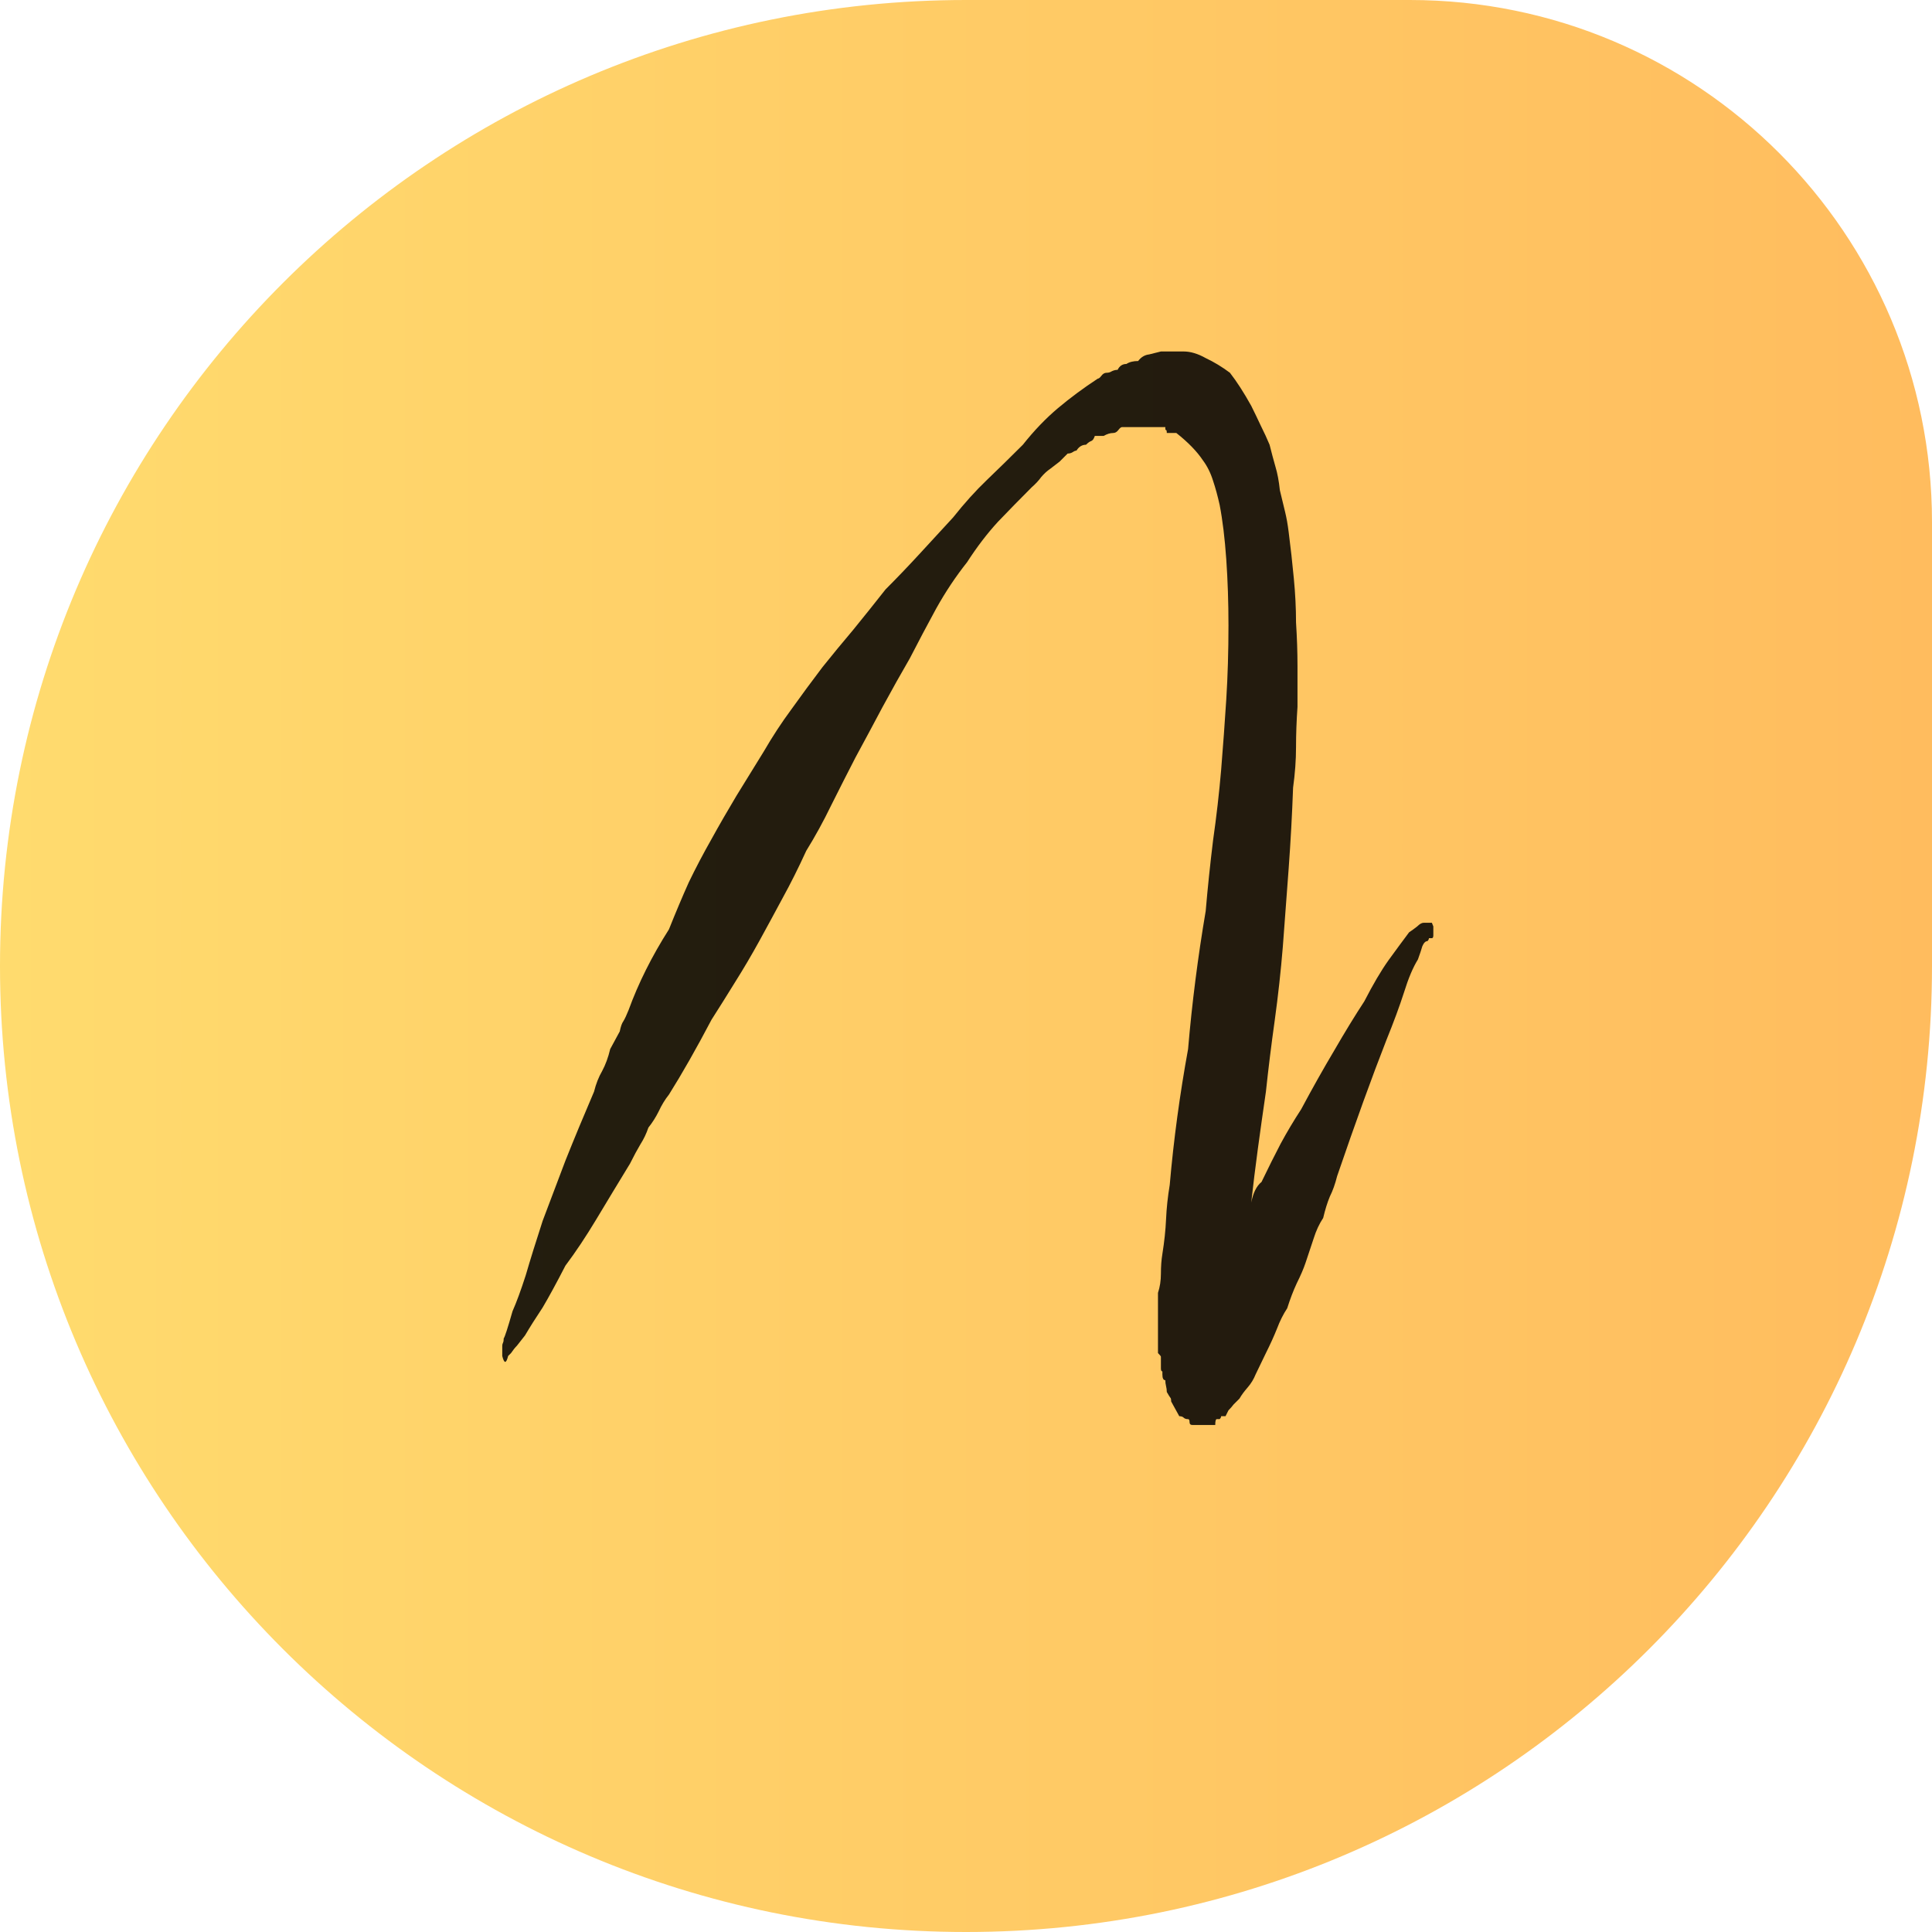
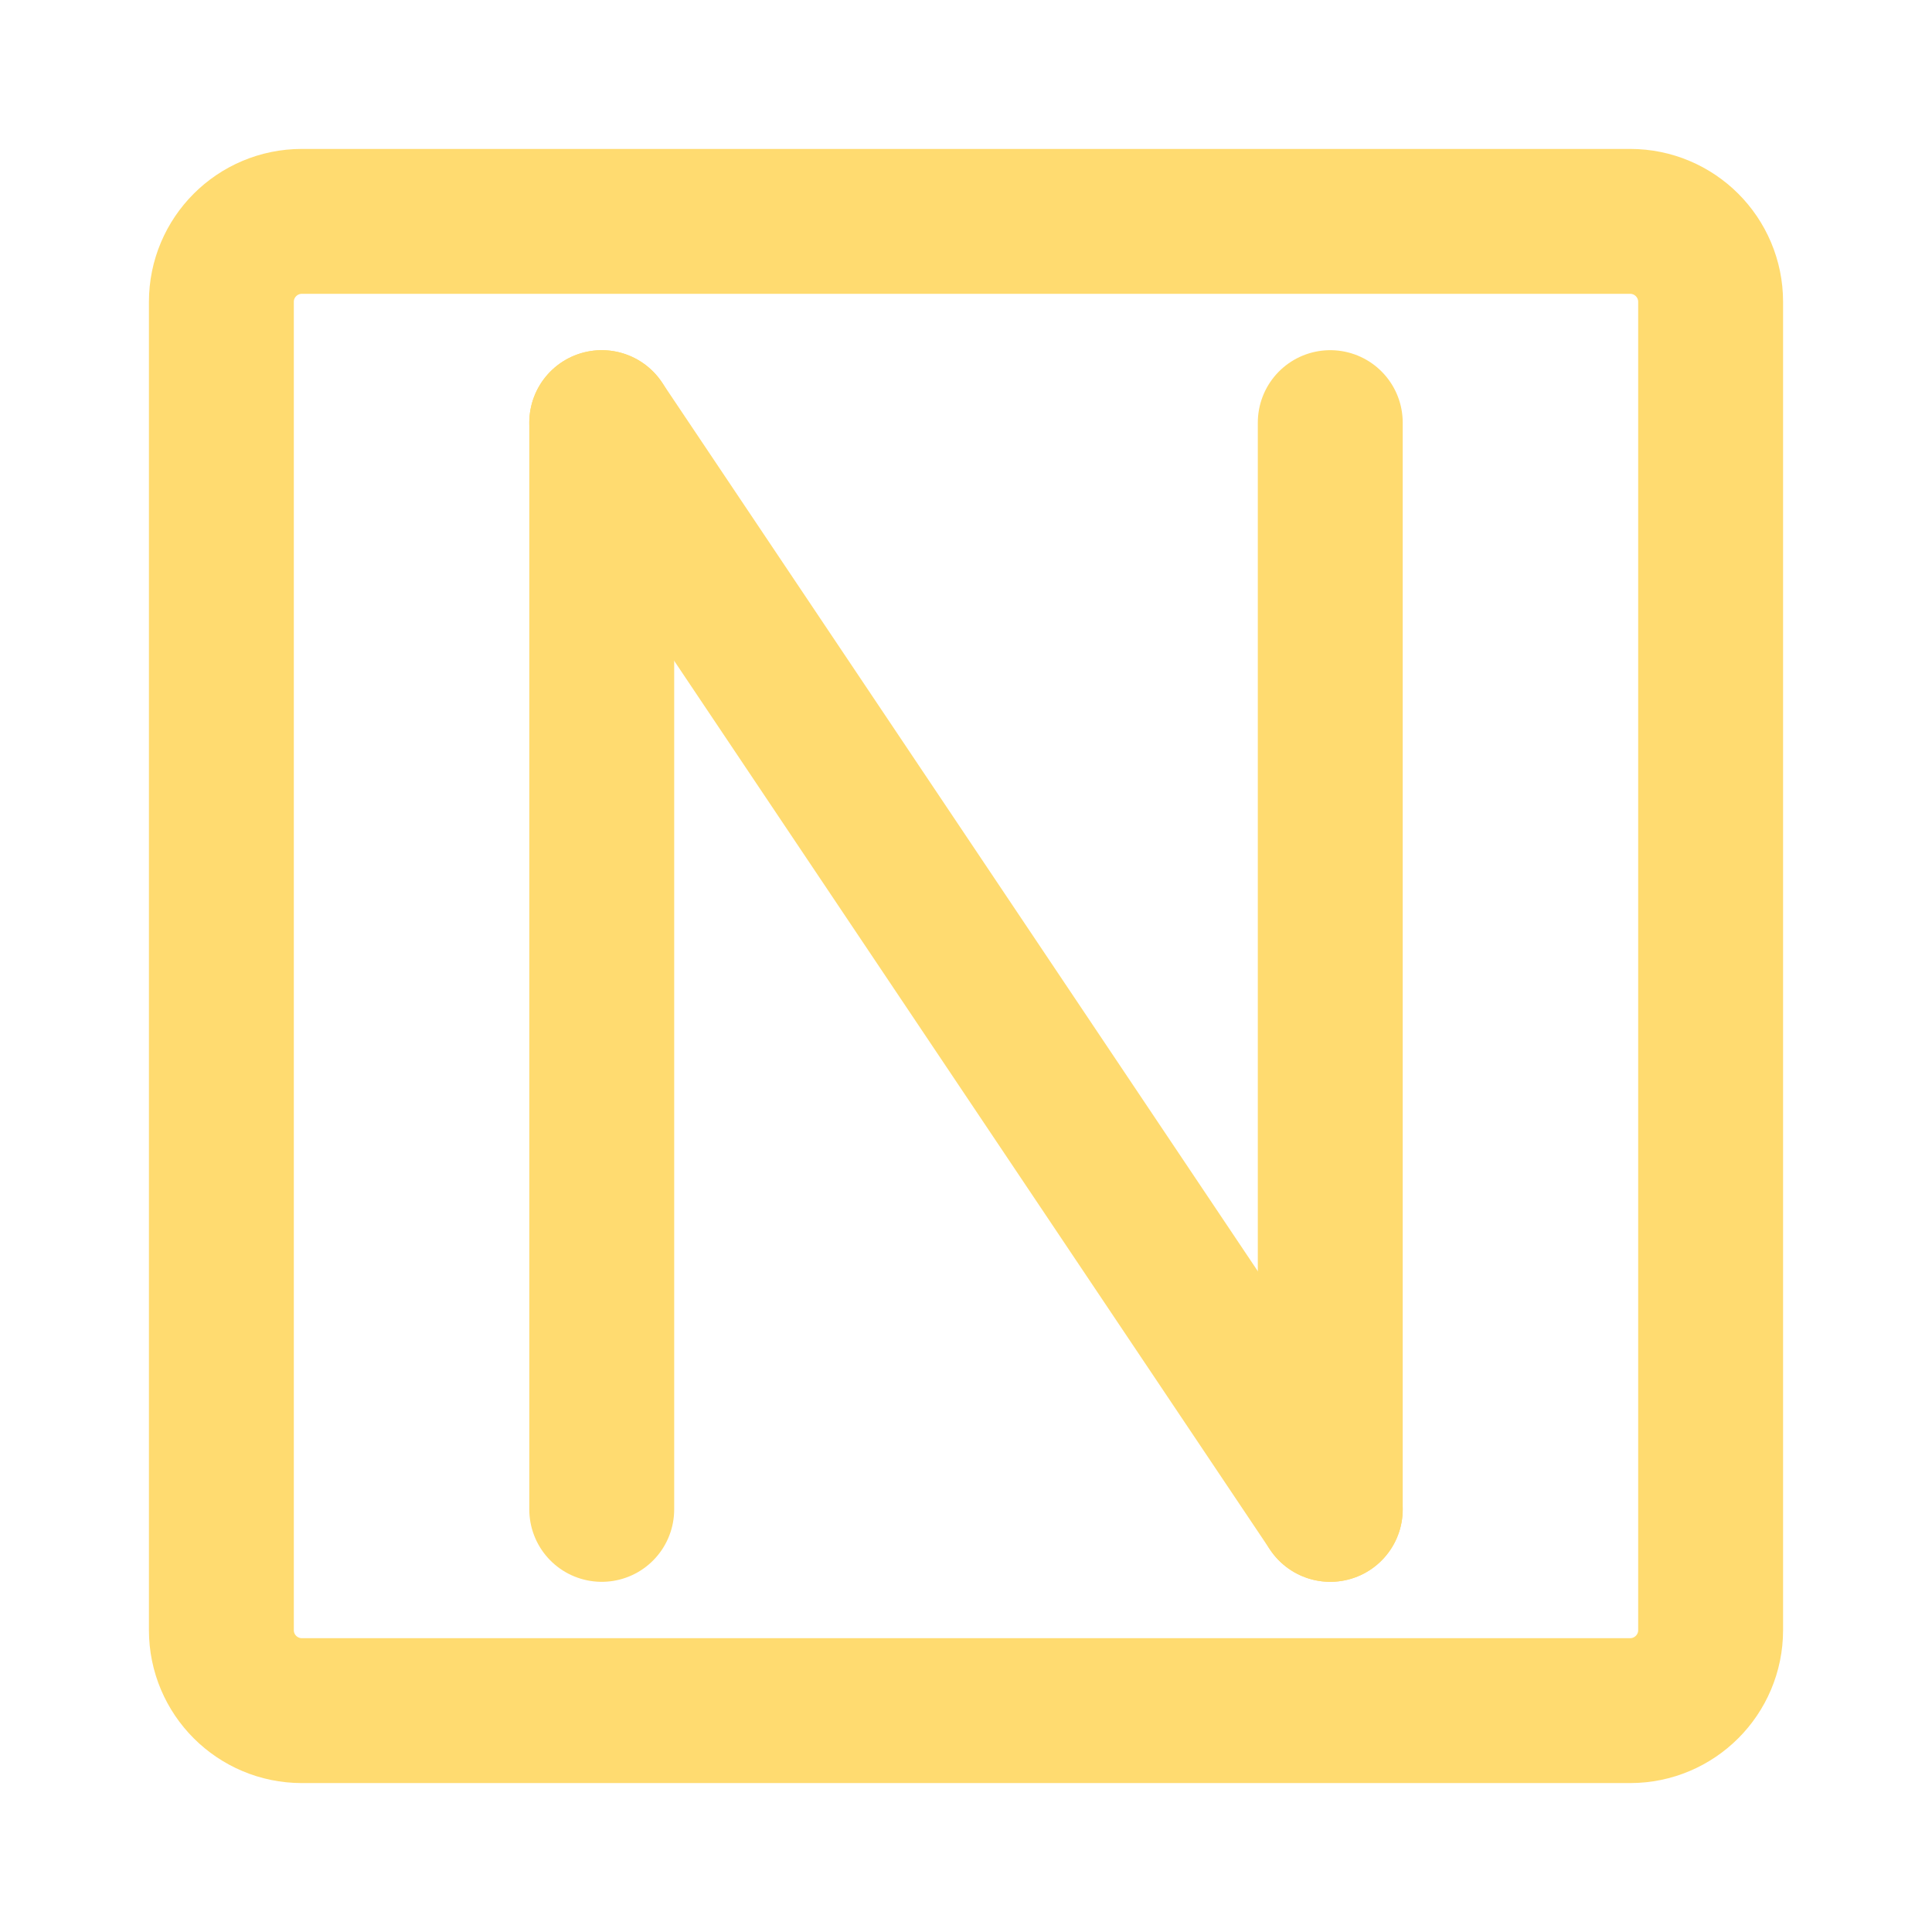
- <svg xmlns="http://www.w3.org/2000/svg" width="185" height="185" viewBox="0 0 185 185" fill="none">
-   <path d="M0 92.5C0 41.414 41.414 0 92.5 0H135C162.614 0 185 22.386 185 50V92.5C185 143.586 143.586 185 92.5 185V185C41.414 185 0 143.586 0 92.5V92.5Z" fill="url(#paint0_linear_13_13)" />
-   <path d="M137.109 88.359C137.109 88.359 137.156 88.477 137.25 88.711V88.992C137.25 89.18 137.25 89.367 137.25 89.555C137.25 89.742 137.203 89.836 137.109 89.836H136.828C136.828 89.93 136.781 90.023 136.688 90.117C136.5 90.117 136.336 90.281 136.195 90.609C136.102 90.938 135.961 91.359 135.773 91.875C135.305 92.625 134.859 93.68 134.438 95.039C134.016 96.352 133.453 97.875 132.75 99.609C131.391 103.078 129.82 107.414 128.039 112.617C127.852 113.367 127.617 114.023 127.336 114.586C127.102 115.148 126.891 115.828 126.703 116.625C126.328 117.188 126.023 117.844 125.789 118.594C125.555 119.297 125.297 120.07 125.016 120.914C124.828 121.477 124.547 122.133 124.172 122.883C123.844 123.586 123.539 124.383 123.258 125.273C122.883 125.836 122.555 126.492 122.273 127.242C121.992 127.945 121.641 128.719 121.219 129.562L120.234 131.602C120.047 132.07 119.789 132.492 119.461 132.867C119.133 133.242 118.875 133.594 118.688 133.922C118.5 134.109 118.312 134.297 118.125 134.484C117.984 134.672 117.82 134.859 117.633 135.047L117.352 135.609H116.93C116.93 135.703 116.883 135.797 116.789 135.891H116.508C116.414 135.891 116.367 136.078 116.367 136.453H116.086H115.945H115.664H115.453H115.172H114.75H114.609H114.188C114 136.453 113.906 136.359 113.906 136.172C113.906 135.984 113.859 135.891 113.766 135.891C113.578 135.891 113.438 135.844 113.344 135.75C113.25 135.656 113.109 135.609 112.922 135.609L112.148 134.203C112.148 134.016 112.125 133.898 112.078 133.852C112.031 133.805 111.914 133.617 111.727 133.289C111.727 133.102 111.703 132.914 111.656 132.727C111.609 132.539 111.586 132.352 111.586 132.164C111.398 132.164 111.305 131.977 111.305 131.602V131.32C111.211 131.32 111.164 131.227 111.164 131.039V130.758C111.164 130.289 111.164 130.008 111.164 129.914C111.164 129.867 111.07 129.75 110.883 129.562V129V128.719V125.555V123.797C111.07 123.234 111.164 122.625 111.164 121.969C111.164 121.266 111.211 120.633 111.305 120.07C111.492 118.898 111.609 117.797 111.656 116.766C111.703 115.688 111.82 114.586 112.008 113.461C112.383 109.148 112.969 104.812 113.766 100.453C113.953 98.25 114.188 96.047 114.469 93.844C114.75 91.641 115.078 89.438 115.453 87.234C115.641 85.031 115.875 82.781 116.156 80.484C116.484 78.188 116.742 75.938 116.93 73.734C117.117 71.438 117.281 69.188 117.422 66.984C117.562 64.734 117.633 62.367 117.633 59.883C117.633 57.68 117.562 55.57 117.422 53.555C117.281 51.539 117.07 49.805 116.789 48.352C116.602 47.508 116.391 46.734 116.156 46.031C115.922 45.281 115.594 44.625 115.172 44.062C114.609 43.219 113.766 42.352 112.641 41.461H111.727C111.727 41.273 111.703 41.18 111.656 41.18C111.609 41.18 111.586 41.133 111.586 41.039V40.898H111.164H110.32H109.406H108.562H107.438C107.344 40.898 107.227 40.992 107.086 41.18C106.945 41.367 106.781 41.461 106.594 41.461C106.312 41.461 106.008 41.555 105.68 41.742H104.836C104.742 42.023 104.625 42.188 104.484 42.234C104.344 42.281 104.18 42.398 103.992 42.586C103.617 42.586 103.312 42.773 103.078 43.148C102.984 43.148 102.867 43.195 102.727 43.289C102.586 43.383 102.422 43.43 102.234 43.43C101.953 43.711 101.695 43.969 101.461 44.203C101.227 44.391 100.922 44.625 100.547 44.906C100.266 45.094 99.984 45.352 99.703 45.68C99.469 46.008 99.164 46.336 98.789 46.664C97.711 47.742 96.633 48.844 95.555 49.969C94.523 51.094 93.539 52.383 92.602 53.836C91.523 55.195 90.539 56.672 89.648 58.266C88.805 59.812 87.961 61.406 87.117 63.047C86.273 64.5 85.406 66.047 84.516 67.688C83.672 69.281 82.805 70.898 81.914 72.539C81.164 73.992 80.391 75.516 79.594 77.109C78.844 78.656 78.047 80.109 77.203 81.469C76.453 83.109 75.703 84.609 74.953 85.969C74.25 87.281 73.5 88.664 72.703 90.117C71.953 91.477 71.18 92.789 70.383 94.055C69.633 95.273 68.883 96.469 68.133 97.641C66.68 100.406 65.32 102.797 64.055 104.812C63.68 105.281 63.352 105.82 63.07 106.43C62.789 106.992 62.461 107.508 62.086 107.977C61.898 108.539 61.641 109.078 61.312 109.594C61.031 110.062 60.703 110.672 60.328 111.422C59.156 113.344 58.078 115.125 57.094 116.766C56.109 118.406 55.125 119.883 54.141 121.195C53.297 122.836 52.57 124.172 51.961 125.203C51.305 126.188 50.742 127.078 50.273 127.875C49.898 128.344 49.641 128.672 49.5 128.859C49.312 129.047 49.125 129.281 48.938 129.562L48.656 129.844C48.469 130.594 48.281 130.594 48.094 129.844V129V128.859C48.094 128.766 48.117 128.672 48.164 128.578C48.211 128.484 48.234 128.344 48.234 128.156C48.328 128.062 48.609 127.195 49.078 125.555C49.453 124.711 49.875 123.562 50.344 122.109C50.766 120.656 51.305 118.922 51.961 116.906C52.617 115.172 53.344 113.25 54.141 111.141C54.984 109.031 55.898 106.828 56.883 104.531C57.07 103.781 57.328 103.125 57.656 102.562C57.984 101.953 58.242 101.25 58.43 100.453L59.344 98.766C59.438 98.297 59.555 97.969 59.695 97.781C59.836 97.547 60 97.195 60.188 96.727C61.125 94.148 62.414 91.57 64.055 88.992C64.711 87.352 65.344 85.852 65.953 84.492C66.609 83.133 67.336 81.75 68.133 80.344C68.883 78.984 69.68 77.602 70.523 76.195C71.414 74.742 72.281 73.336 73.125 71.977C73.969 70.523 74.859 69.164 75.797 67.898C76.734 66.586 77.719 65.25 78.75 63.891C79.688 62.719 80.672 61.523 81.703 60.305C82.734 59.039 83.766 57.75 84.797 56.438C85.875 55.359 86.953 54.234 88.031 53.062C89.156 51.844 90.234 50.672 91.266 49.547C92.344 48.188 93.422 46.992 94.5 45.961C95.625 44.883 96.773 43.758 97.945 42.586C99.023 41.227 100.148 40.055 101.32 39.07C102.492 38.086 103.758 37.148 105.117 36.258C105.211 36.258 105.328 36.164 105.469 35.977C105.609 35.789 105.773 35.695 105.961 35.695C106.148 35.695 106.312 35.648 106.453 35.555C106.641 35.461 106.828 35.414 107.016 35.414C107.203 35.039 107.484 34.852 107.859 34.852C108.141 34.664 108.516 34.57 108.984 34.57C109.266 34.195 109.617 33.984 110.039 33.938L111.164 33.656H111.305H111.586H112.008H113.344C114 33.656 114.703 33.867 115.453 34.289C116.25 34.664 117.023 35.133 117.773 35.695C118.43 36.539 119.109 37.594 119.812 38.859C120.094 39.422 120.398 40.055 120.727 40.758C121.055 41.414 121.336 42.023 121.57 42.586C121.758 43.336 121.945 44.039 122.133 44.695C122.32 45.305 122.461 46.055 122.555 46.945C122.742 47.695 122.906 48.375 123.047 48.984C123.188 49.547 123.305 50.203 123.398 50.953C123.586 52.406 123.75 53.883 123.891 55.383C124.031 56.836 124.102 58.242 124.102 59.602C124.195 61.055 124.242 62.438 124.242 63.75C124.242 65.016 124.242 66.328 124.242 67.688C124.148 69.047 124.102 70.336 124.102 71.555C124.102 72.773 124.008 74.062 123.82 75.422C123.727 78 123.586 80.578 123.398 83.156C123.211 85.688 123.023 88.195 122.836 90.68C122.648 92.977 122.391 95.32 122.062 97.711C121.734 100.055 121.453 102.328 121.219 104.531C120.938 106.453 120.68 108.281 120.445 110.016C120.211 111.75 120 113.461 119.812 115.148C120 114.211 120.328 113.555 120.797 113.18C121.453 111.82 122.062 110.602 122.625 109.523C123.234 108.398 123.891 107.297 124.594 106.219C125.672 104.203 126.727 102.328 127.758 100.594C128.789 98.812 129.75 97.242 130.641 95.883C131.484 94.242 132.258 92.93 132.961 91.945C133.711 90.914 134.367 90.023 134.93 89.273C135.211 89.086 135.469 88.898 135.703 88.711C135.938 88.477 136.148 88.359 136.336 88.359H136.688H136.828H137.109ZM115.031 122.672H114.75H115.031ZM114.75 122.672H114.609H114.75Z" fill="black" fill-opacity="0.86" />
-   <defs>
-     <linearGradient id="paint0_linear_13_13" x1="0" y1="92" x2="185" y2="92" gradientUnits="userSpaceOnUse">
-       <stop stop-color="#FFDB6E" />
-       <stop offset="1" stop-color="#FFBC5E" />
-     </linearGradient>
-   </defs>
+ <svg xmlns="http://www.w3.org/2000/svg" width="800px" height="800px" viewBox="0 0 48 48" id="Layer_2" data-name="Layer 2" fill="#000000" stroke="#000000" stroke-width="3.6">
+   <g id="SVGRepo_bgCarrier" stroke-width="0" />
+   <g id="SVGRepo_tracerCarrier" stroke-linecap="round" stroke-linejoin="round" />
+   <g id="SVGRepo_iconCarrier">
+     <defs>
+       <style>.cls-1{fill:none;stroke:#ffdb70;stroke-linecap:round;stroke-linejoin:round;}</style>
+     </defs>
+     <path class="cls-1" d="M40.5,5.5H7.5a2,2,0,0,0-2,2v33a2,2,0,0,0,2,2h33a2,2,0,0,0,2-2V7.5A2,2,0,0,0,40.5,5.5Z" />
+     <line class="cls-1" x1="14.95" y1="10.5" x2="14.95" y2="37.5" />
+     <line class="cls-1" x1="33.05" y1="37.5" x2="33.05" y2="10.5" />
+     <line class="cls-1" x1="14.95" y1="10.5" x2="33.05" y2="37.5" />
+   </g>
</svg>
